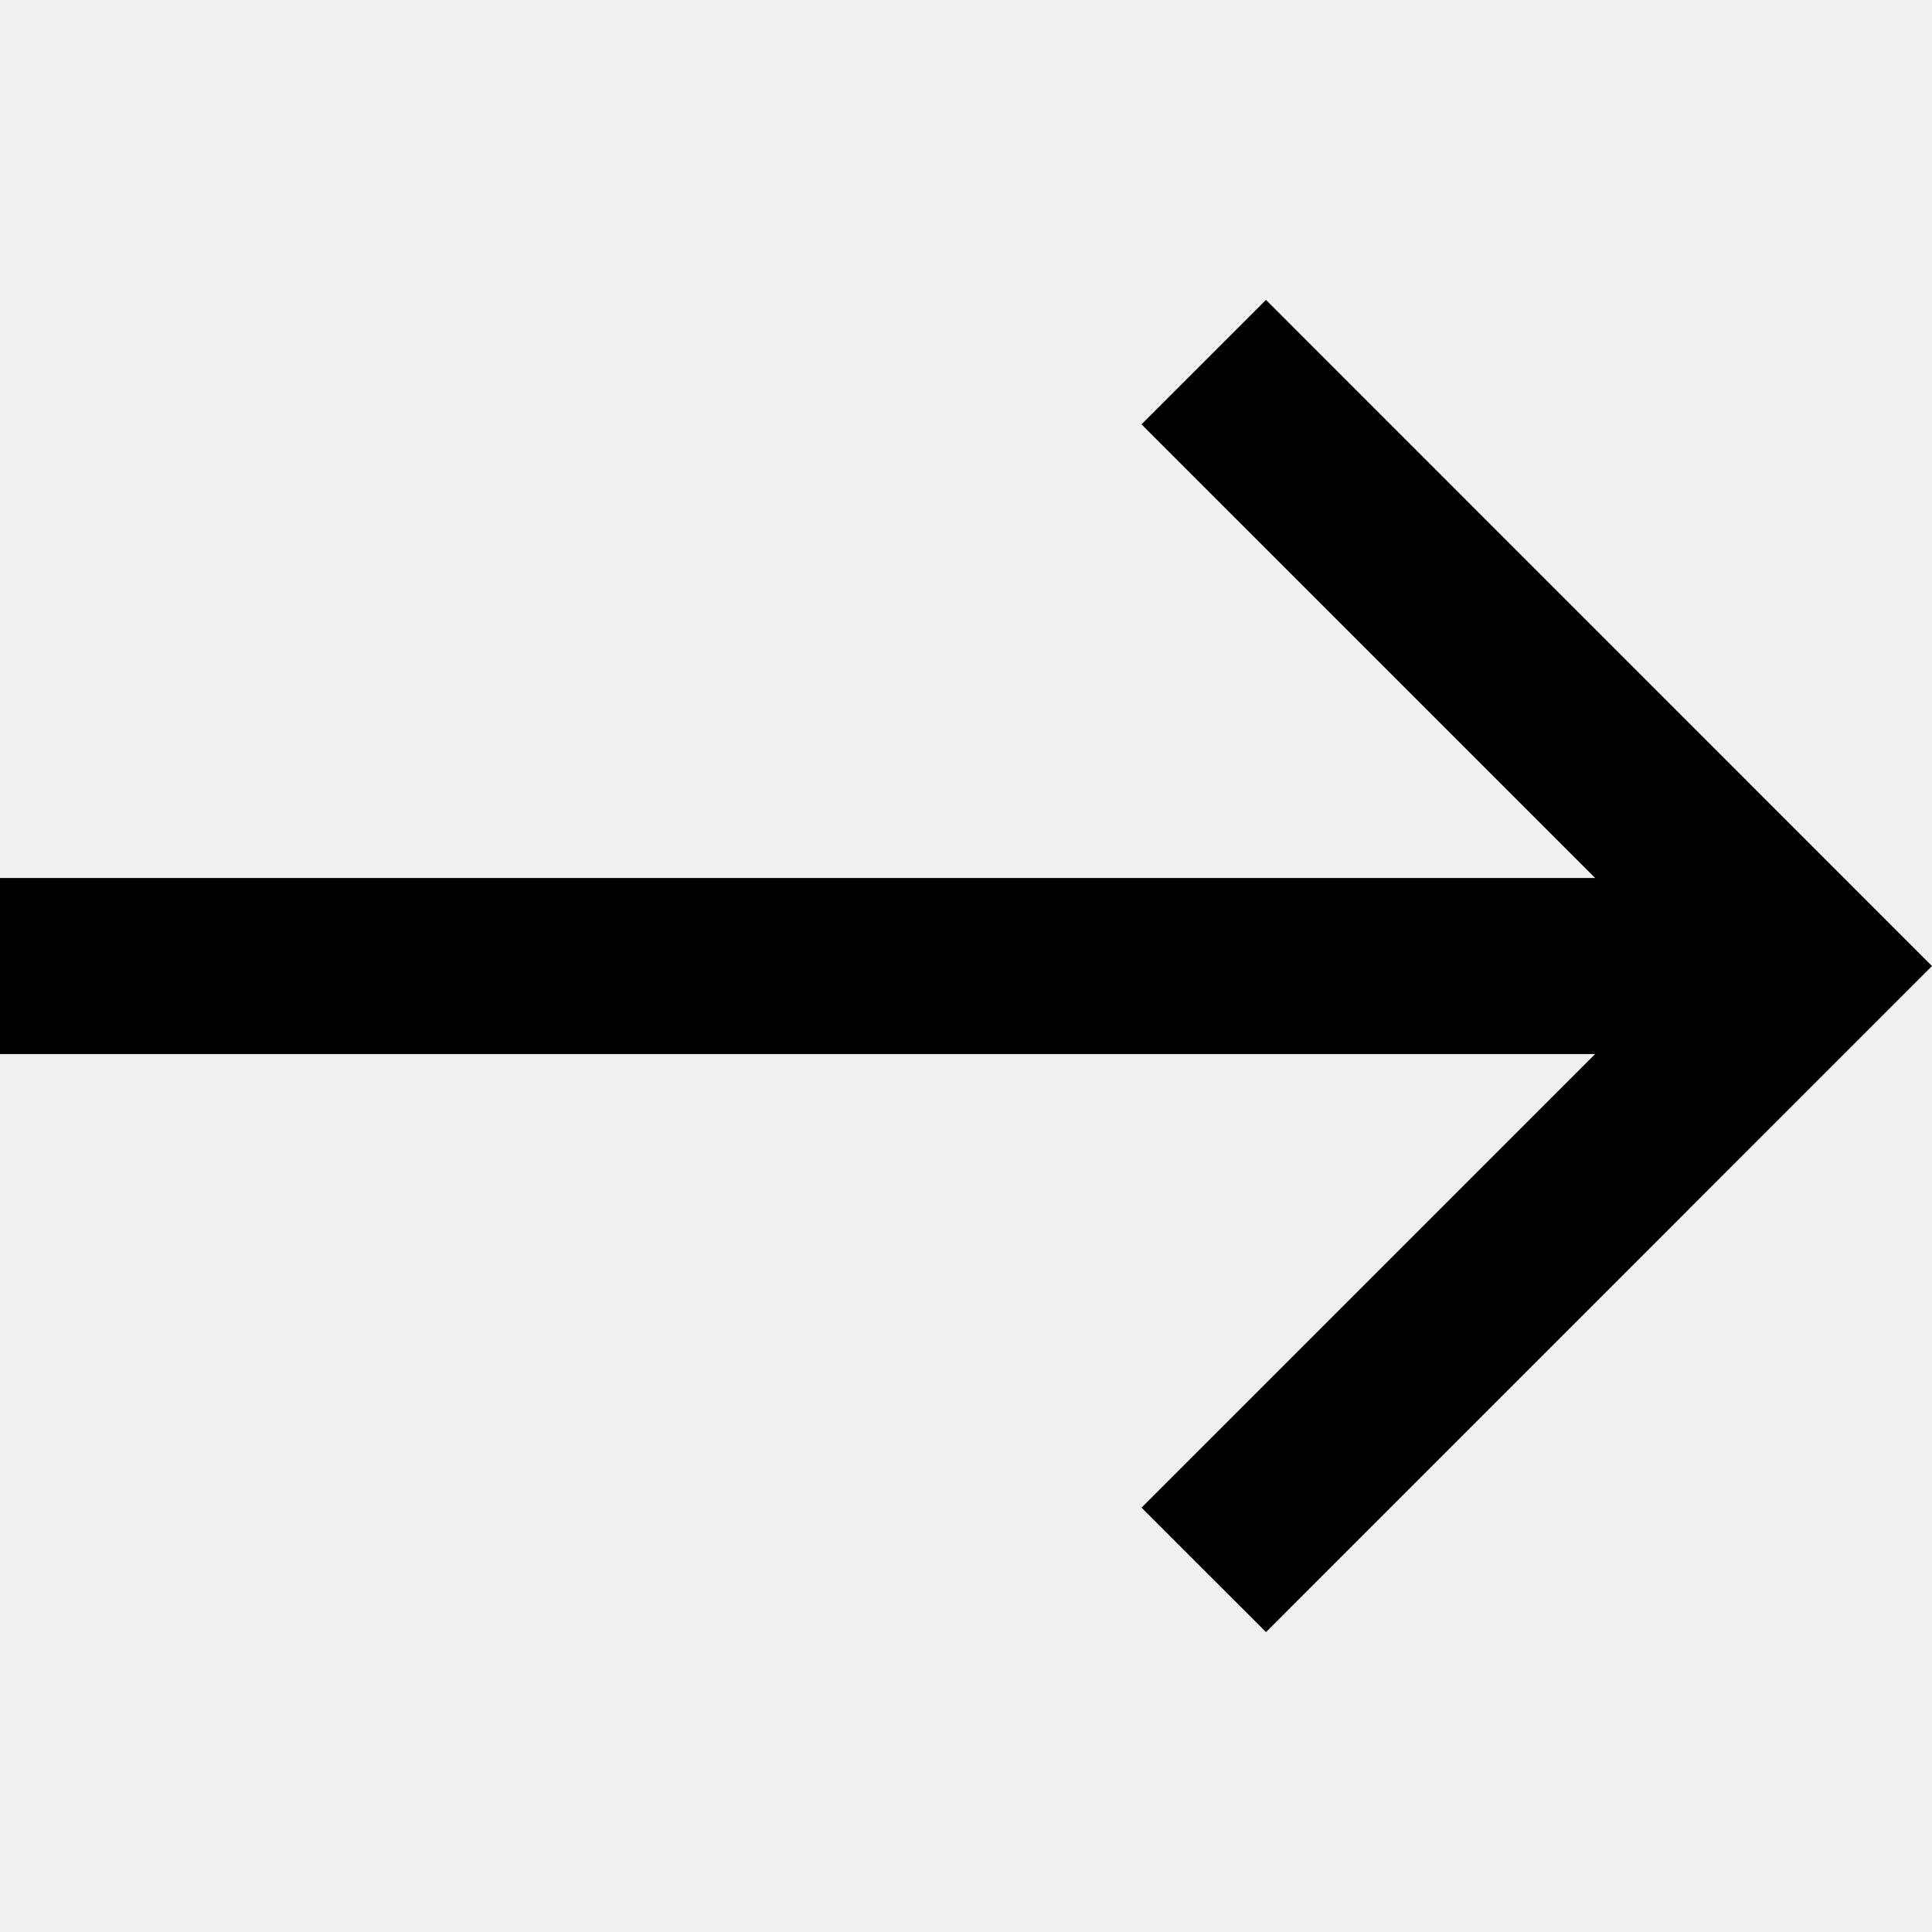
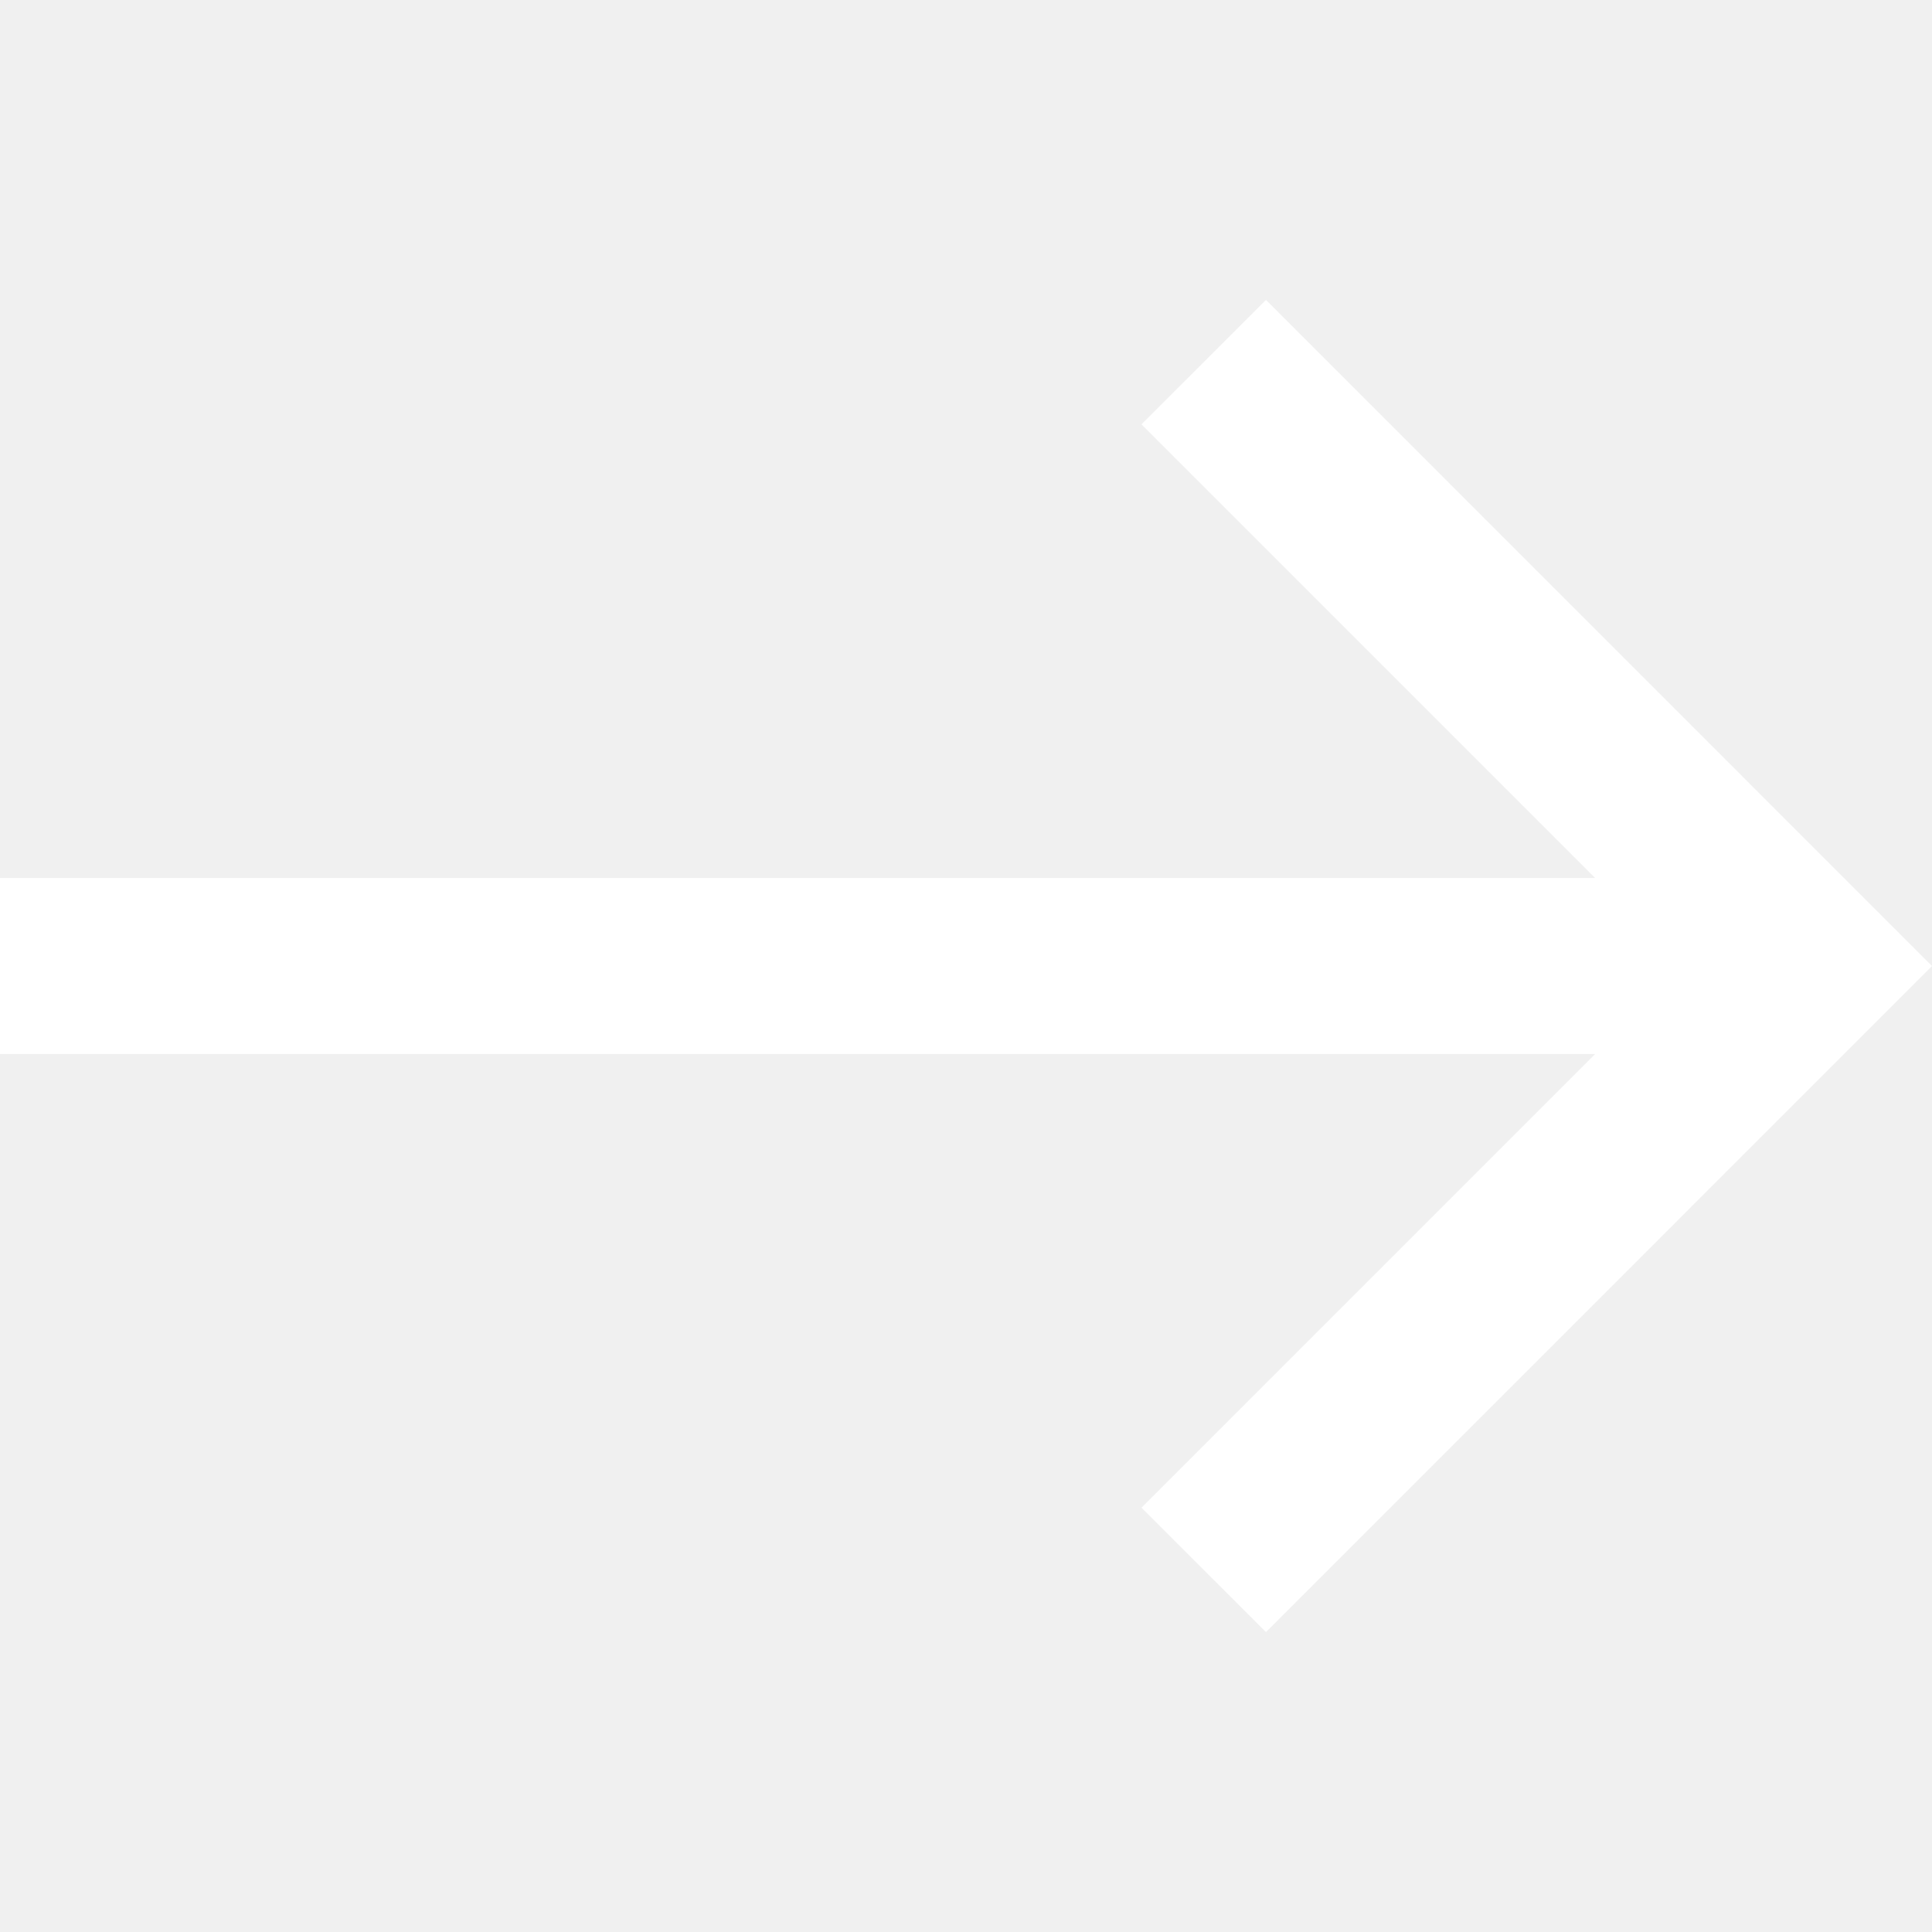
- <svg xmlns="http://www.w3.org/2000/svg" fill="#000000" version="1.1" id="Capa_1" width="800px" height="800px" viewBox="0 0 340.034 340.034" xml:space="preserve">
+ <svg xmlns="http://www.w3.org/2000/svg" fill="#fff" version="1.1" id="Capa_1" width="800px" height="800px" viewBox="0 0 340.034 340.034" xml:space="preserve">
  <g>
    <g>
      <polygon points="222.814,52.783 200.902,74.686 280.748,154.528 0,154.528 0,185.513 280.748,185.513 200.902,265.353     222.814,287.252 340.034,170.023   " />
    </g>
  </g>
</svg>
